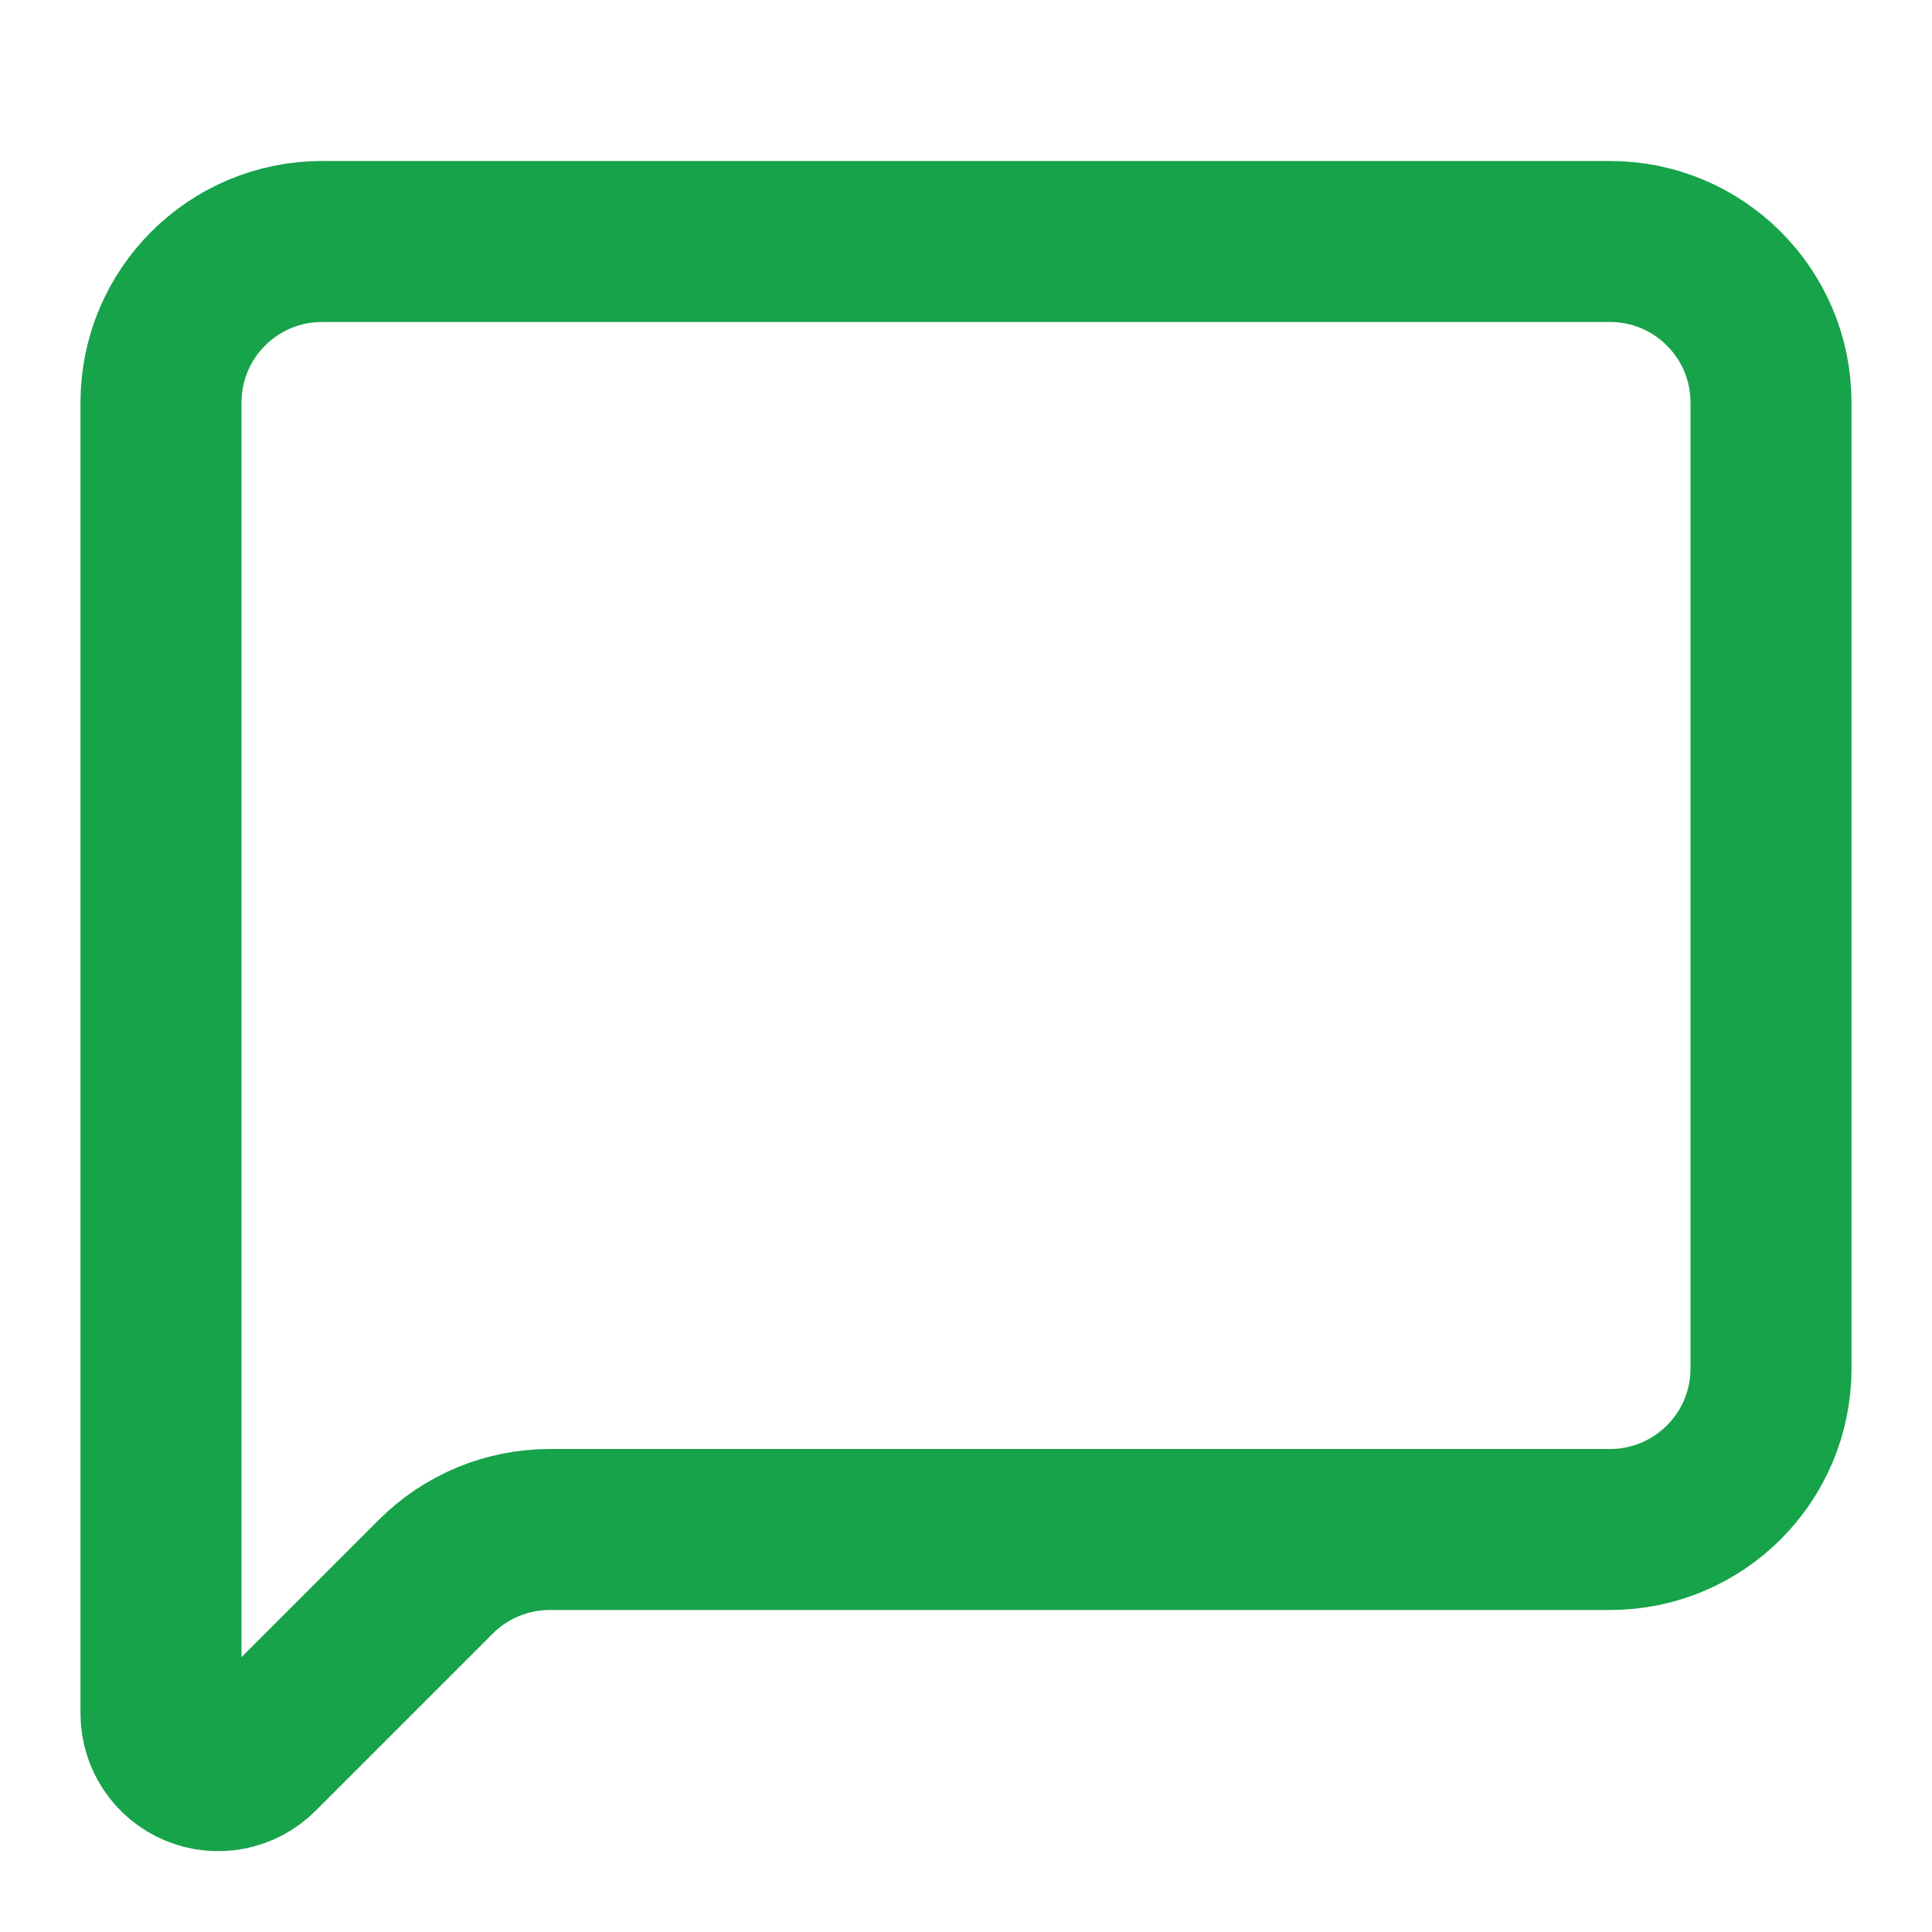
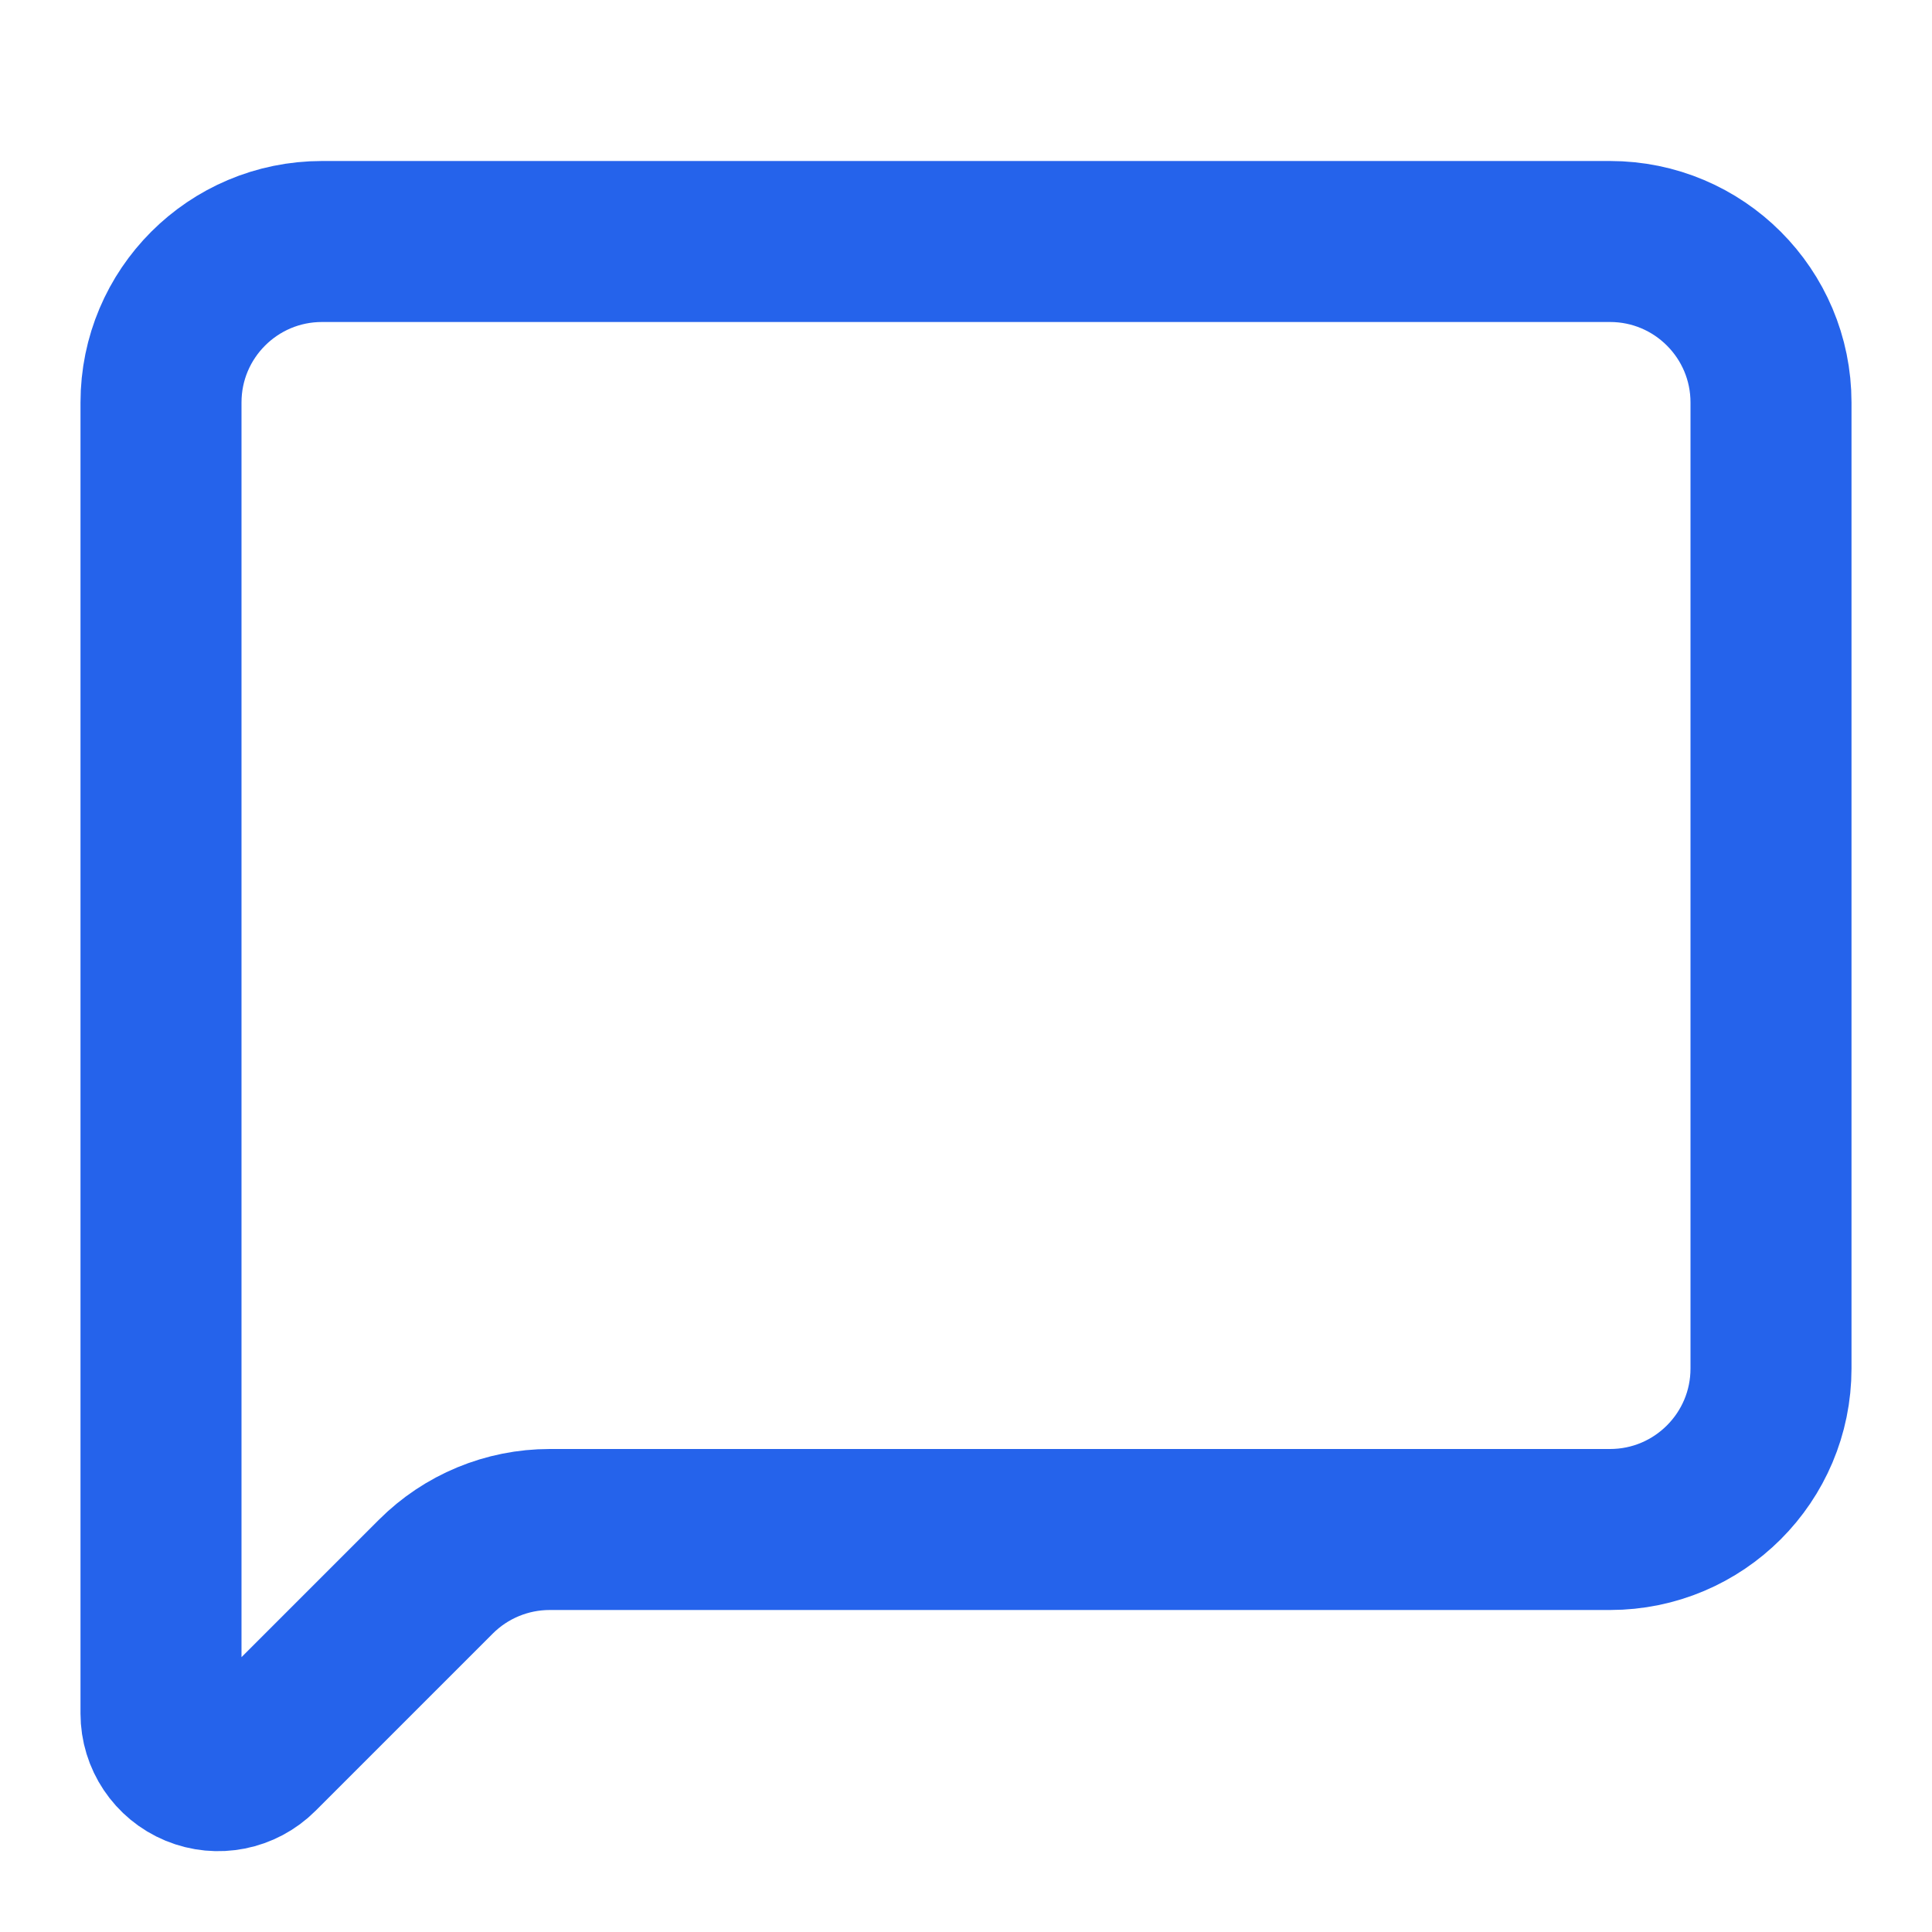
<svg xmlns="http://www.w3.org/2000/svg" viewBox="0 0 24 24" fill="none">
-   <path fill="none" stroke="#16A34A" stroke-linecap="round" stroke-linejoin="round" stroke-width="2" d="M22 17a2 2 0 0 1-2 2H6.828a2 2 0 0 0-1.414.586l-2.202 2.202A.71.71 0 0 1 2 21.286V5a2 2 0 0 1 2-2h16a2 2 0 0 1 2 2z" />
+   <path fill="none" stroke="#2563EB" stroke-linecap="round" stroke-linejoin="round" stroke-width="2" d="M22 17a2 2 0 0 1-2 2H6.828a2 2 0 0 0-1.414.586l-2.202 2.202A.71.71 0 0 1 2 21.286V5a2 2 0 0 1 2-2h16a2 2 0 0 1 2 2z" />
</svg>
